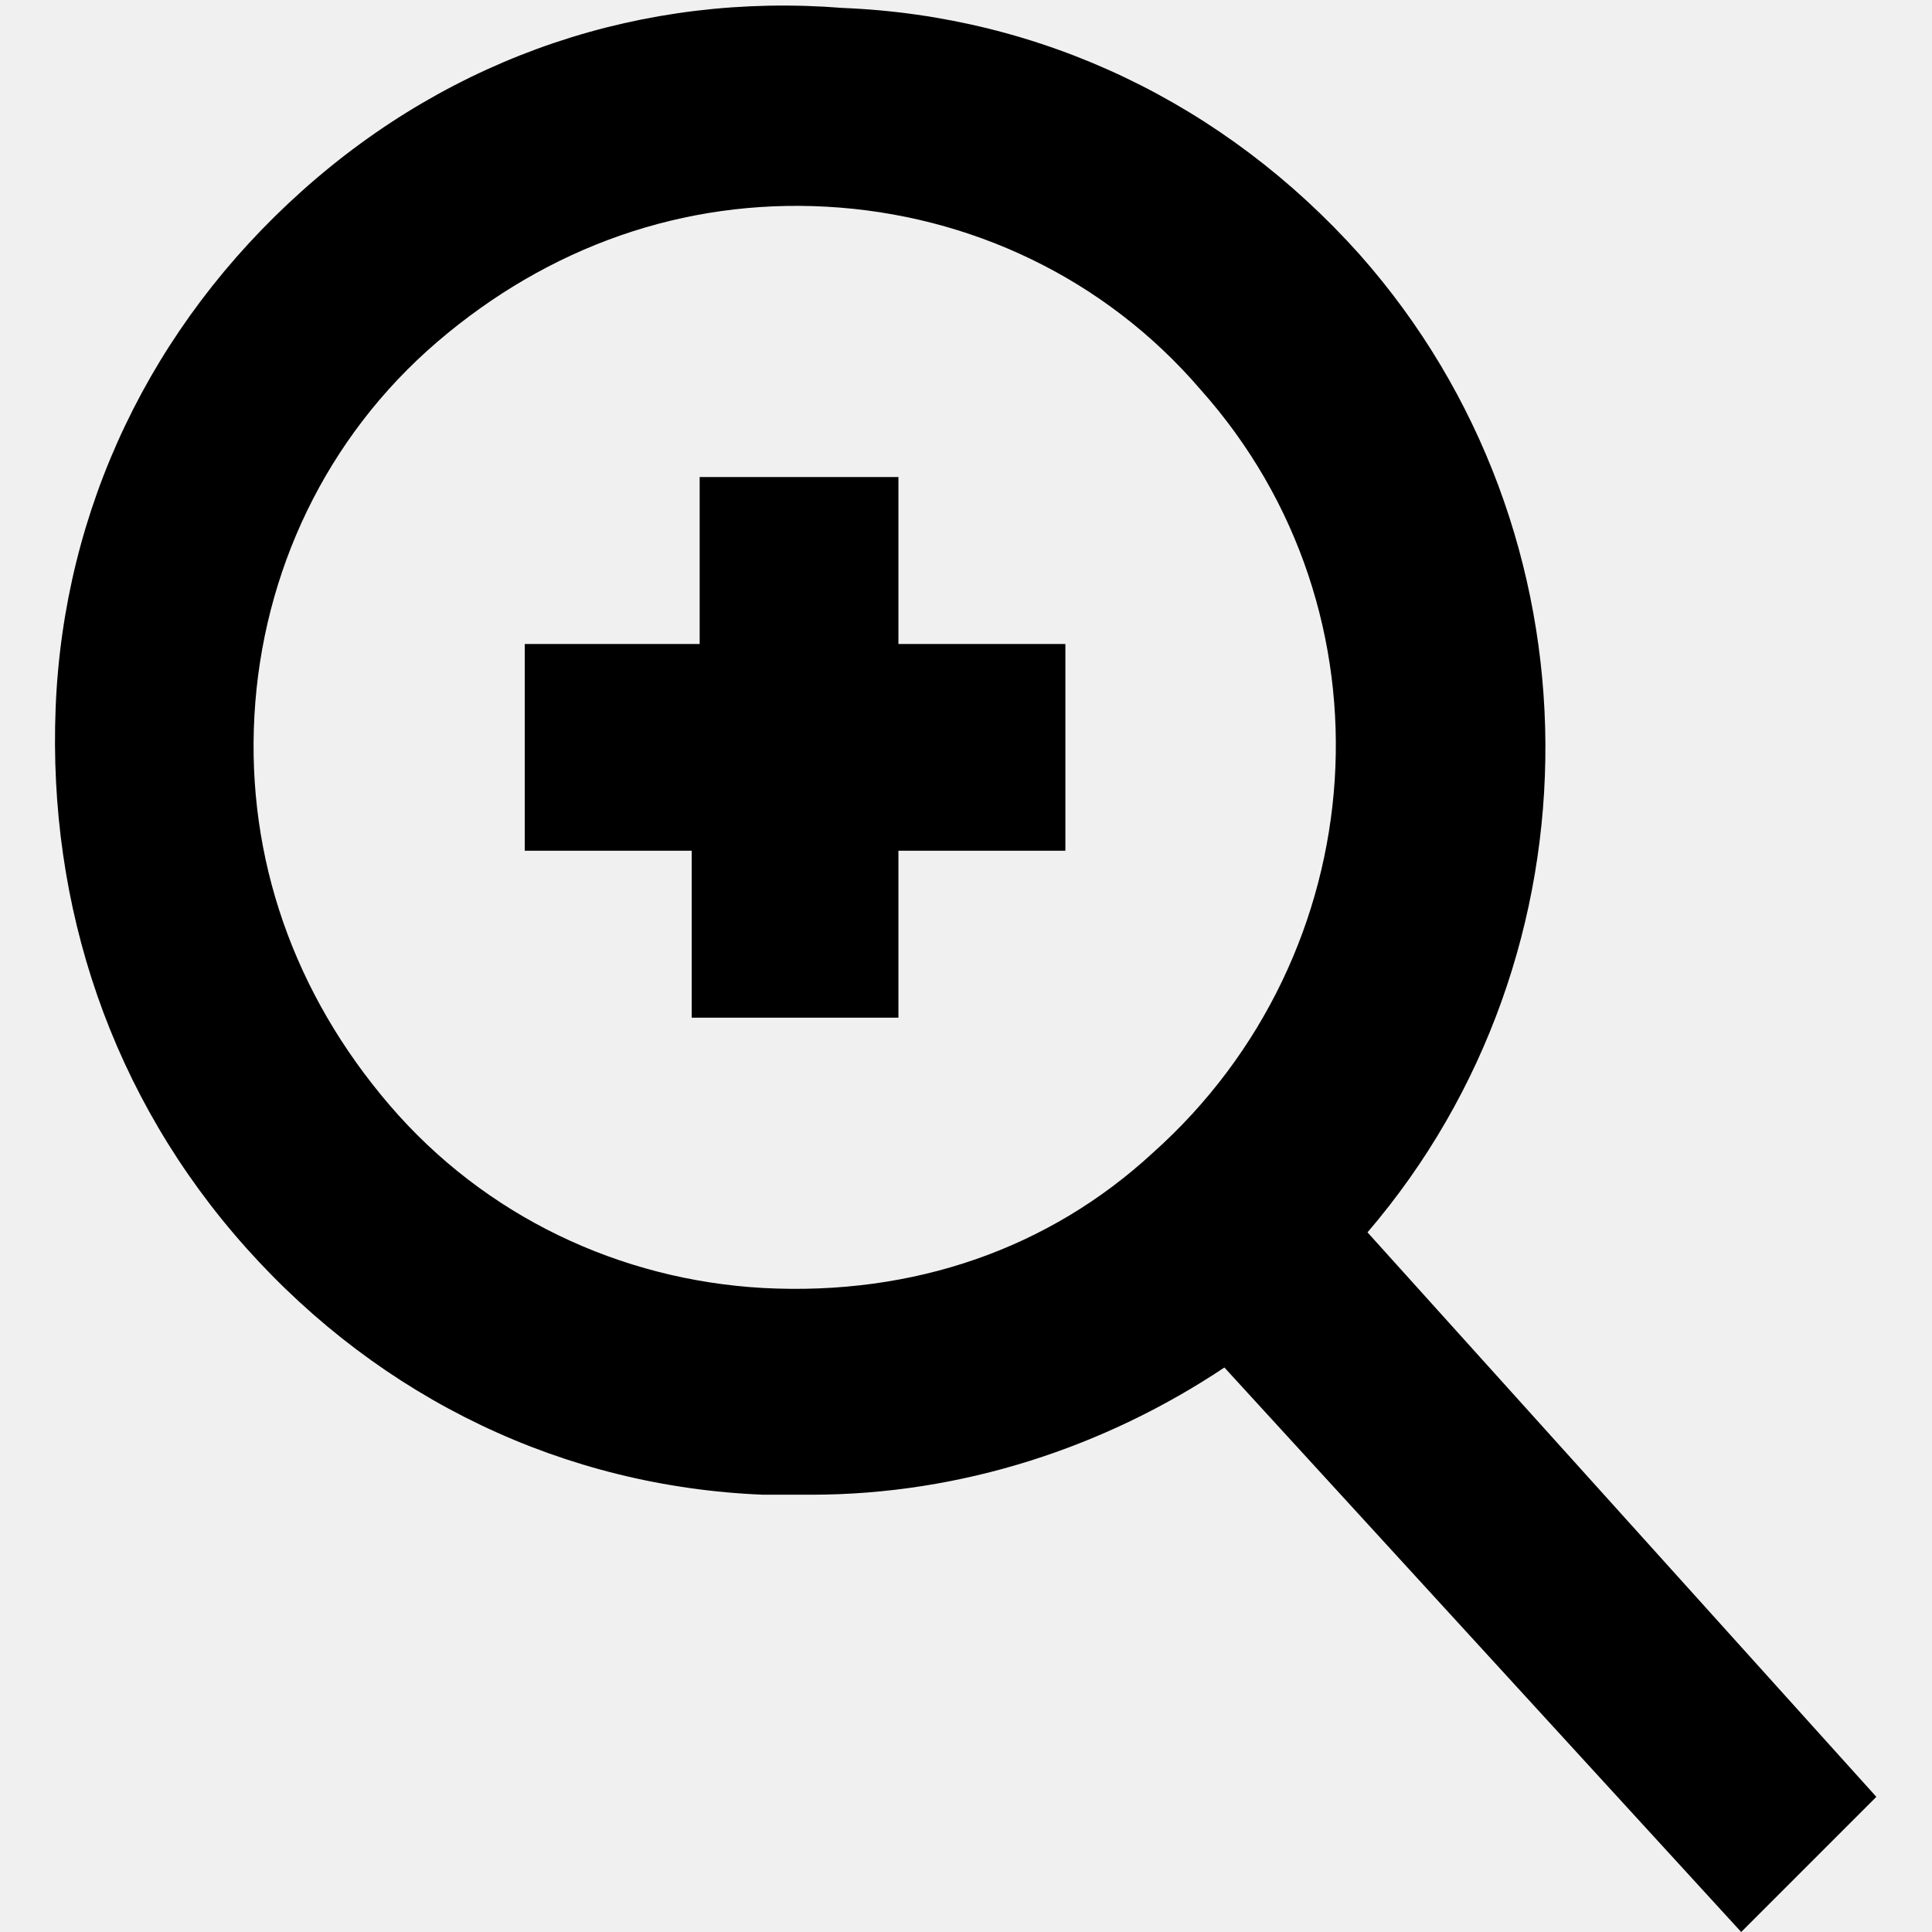
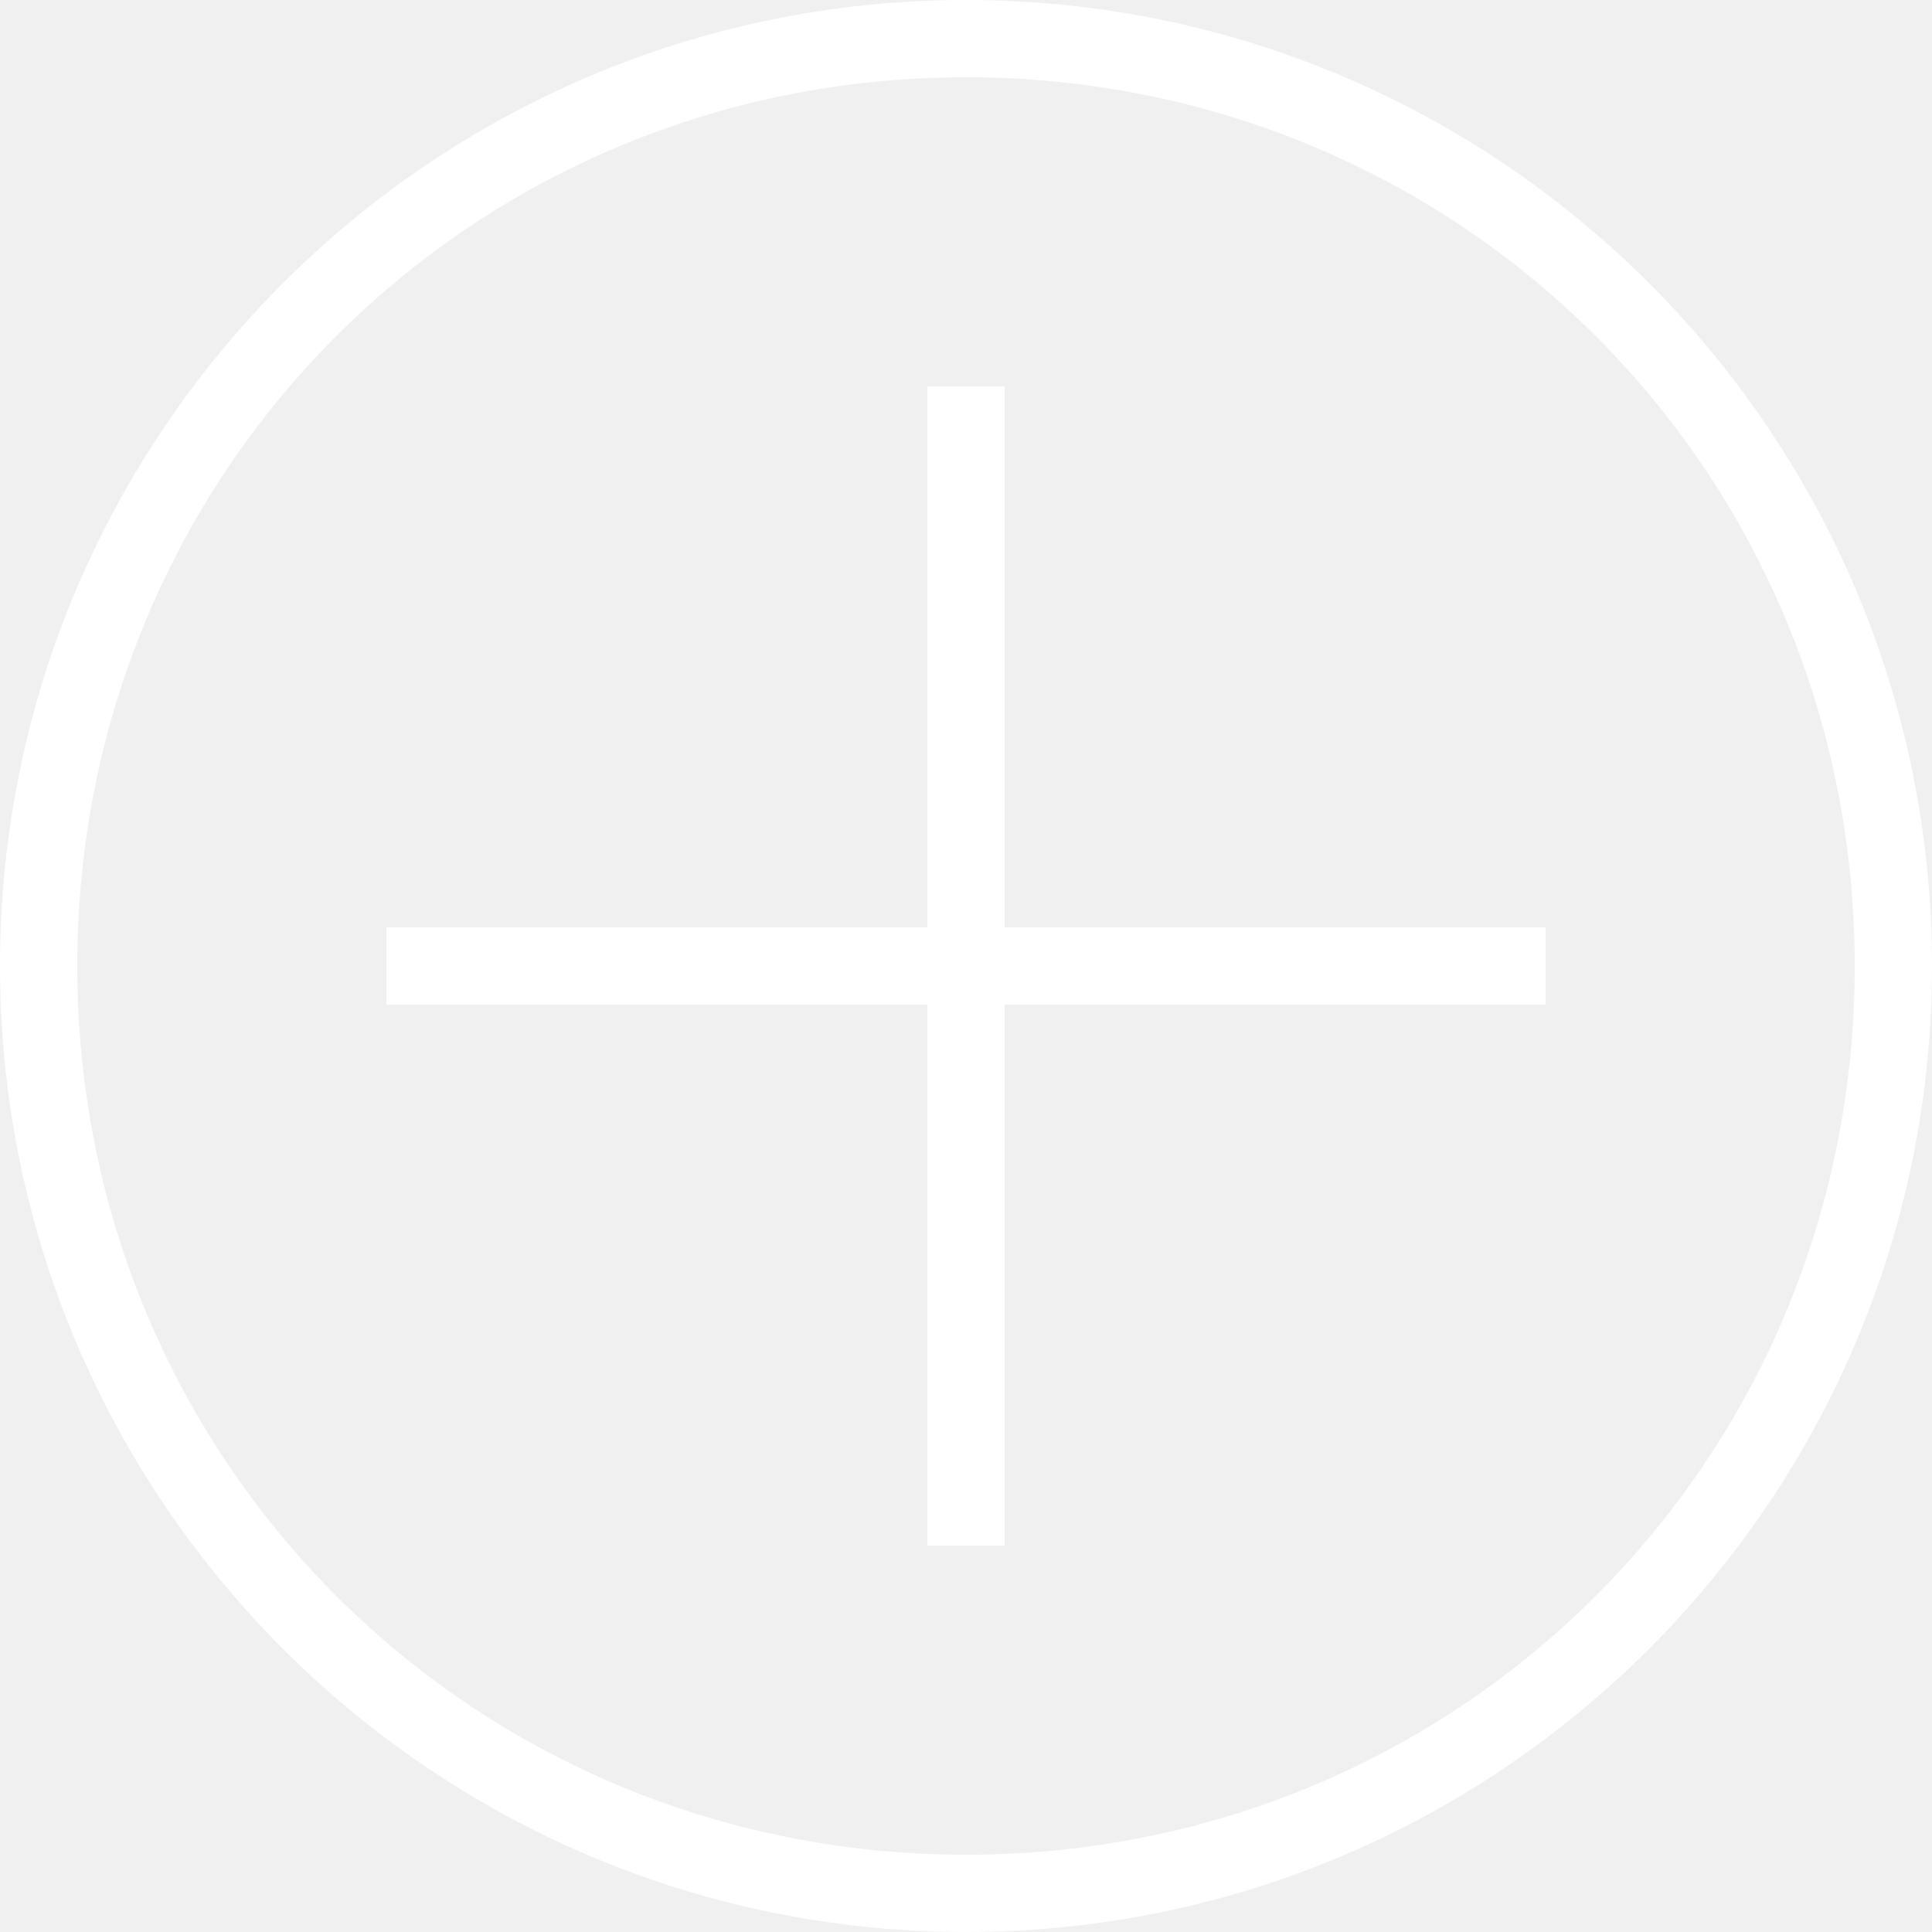
- <svg xmlns="http://www.w3.org/2000/svg" version="1.1" id="Capa_1" x="0px" y="0px" viewBox="0 0 24.3 24.3" style="enable-background:new 0 0 24.3 24.3;" xml:space="preserve">
-   <g>
-     <path d="M23.6,22.6l-6.4-7.1c3-3.5,3-8.8-0.1-12.3c-1.7-1.9-4-3-6.5-3.1C8.1-0.1,5.7,0.7,3.8,2.4c-1.9,1.7-3,4-3.1,6.5   s0.7,4.9,2.4,6.8c1.7,1.9,4,3,6.5,3.1c0.2,0,0.4,0,0.6,0c1.9,0,3.7-0.6,5.2-1.6l6.5,7.1L23.6,22.6z M9.6,16.2   c-1.8-0.1-3.5-0.9-4.7-2.3C3.7,12.5,3.1,10.8,3.2,9c0.1-1.8,0.9-3.5,2.3-4.7c1.4-1.2,3.1-1.8,4.9-1.7c1.8,0.1,3.5,0.9,4.7,2.3   c2.5,2.8,2.2,7.1-0.6,9.6C13.2,15.7,11.5,16.3,9.6,16.2z" />
-     <path d="M11.3,6H8.8v2.1H6.6v2.6h2.1v2.1h2.6v-2.1h2.1V8.1h-2.1V6z" />
+ <svg xmlns="http://www.w3.org/2000/svg" version="1.1" x="0px" y="0px" viewBox="0 0 25 25" style="enable-background:new 0 0 25 25;" xml:space="preserve">
+   <style type="text/css">
+ 	.st0{fill:#FFFFFF;}
+ </style>
+   <g id="Layer_1">
+ </g>
+   <g id="Layer_1_copy">
+     <g>
+       <path class="st0" d="M12.5,0C5.6,0,0,5.6,0,12.5S5.6,25,12.5,25S25,19.4,25,12.5S19.4,0,12.5,0z M12.5,24C6.1,24,1,18.9,1,12.5    C1,6.1,6.1,1,12.5,1S24,6.1,24,12.5C24,18.9,18.9,24,12.5,24z" />
+       <polygon class="st0" points="13,5 12,5 12,12 5,12 5,13 12,13 12,20 13,20 13,13 20,13 20,12 13,12   " />
+     </g>
  </g>
</svg>
